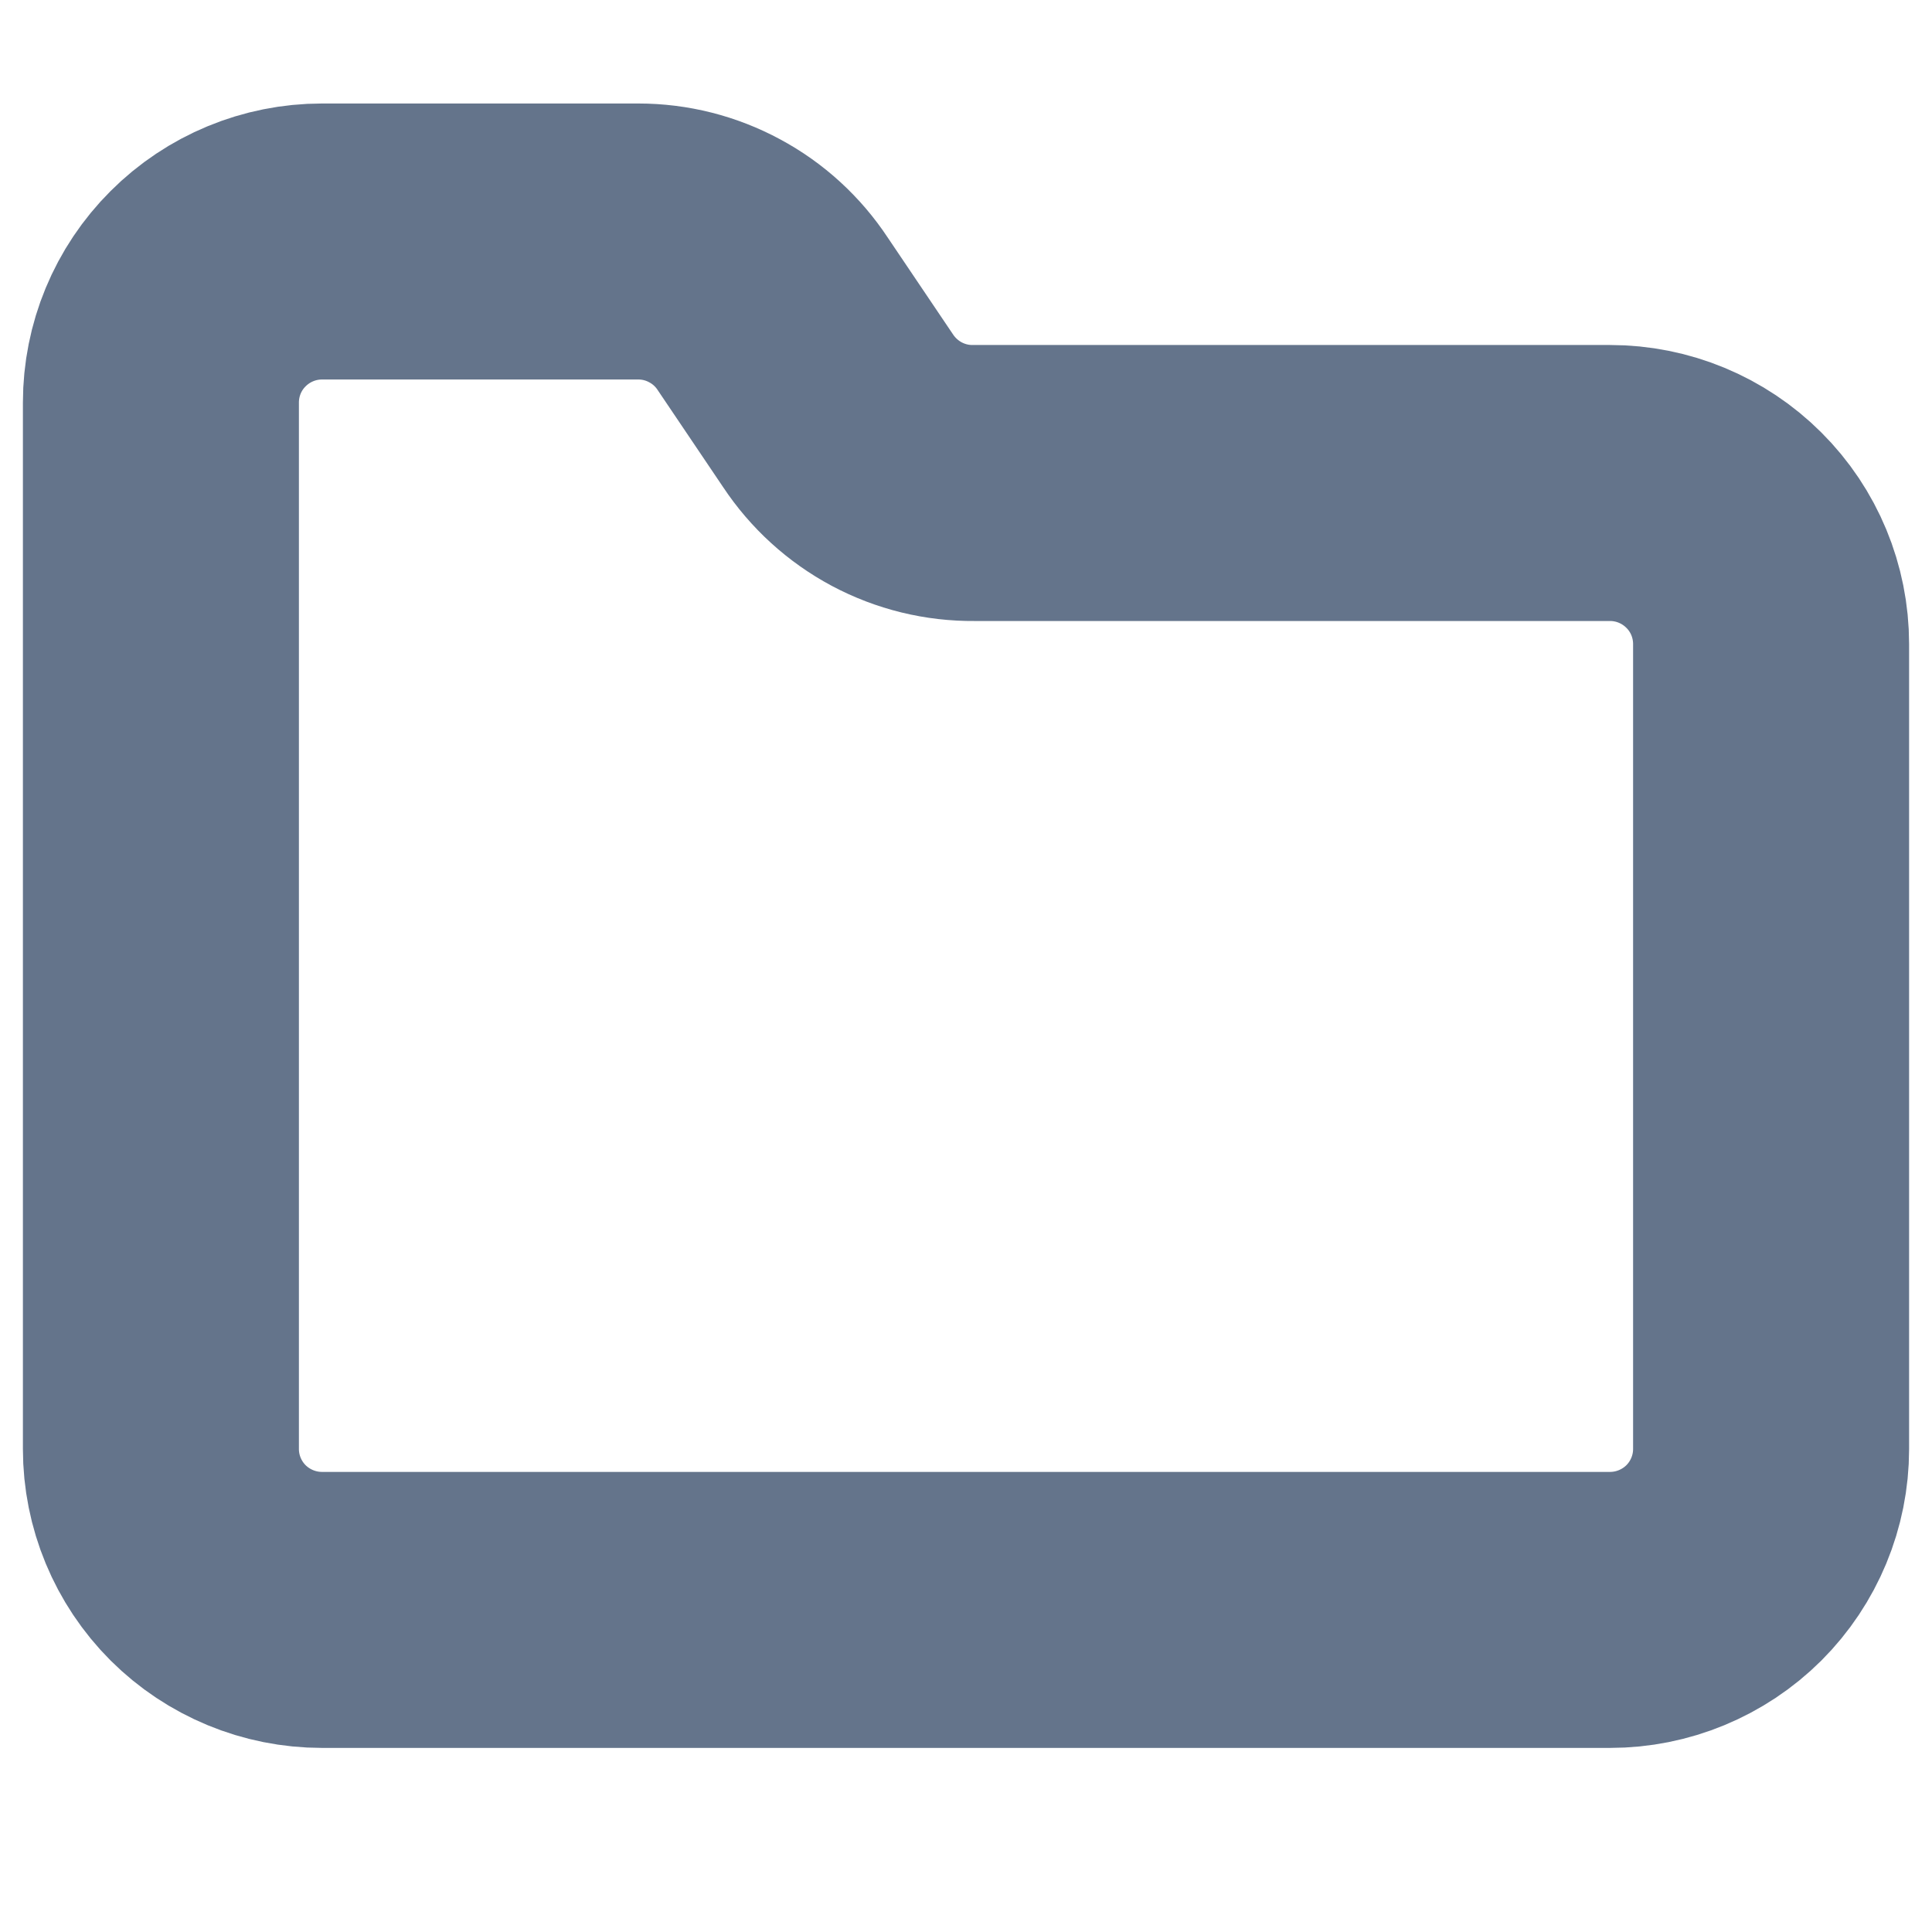
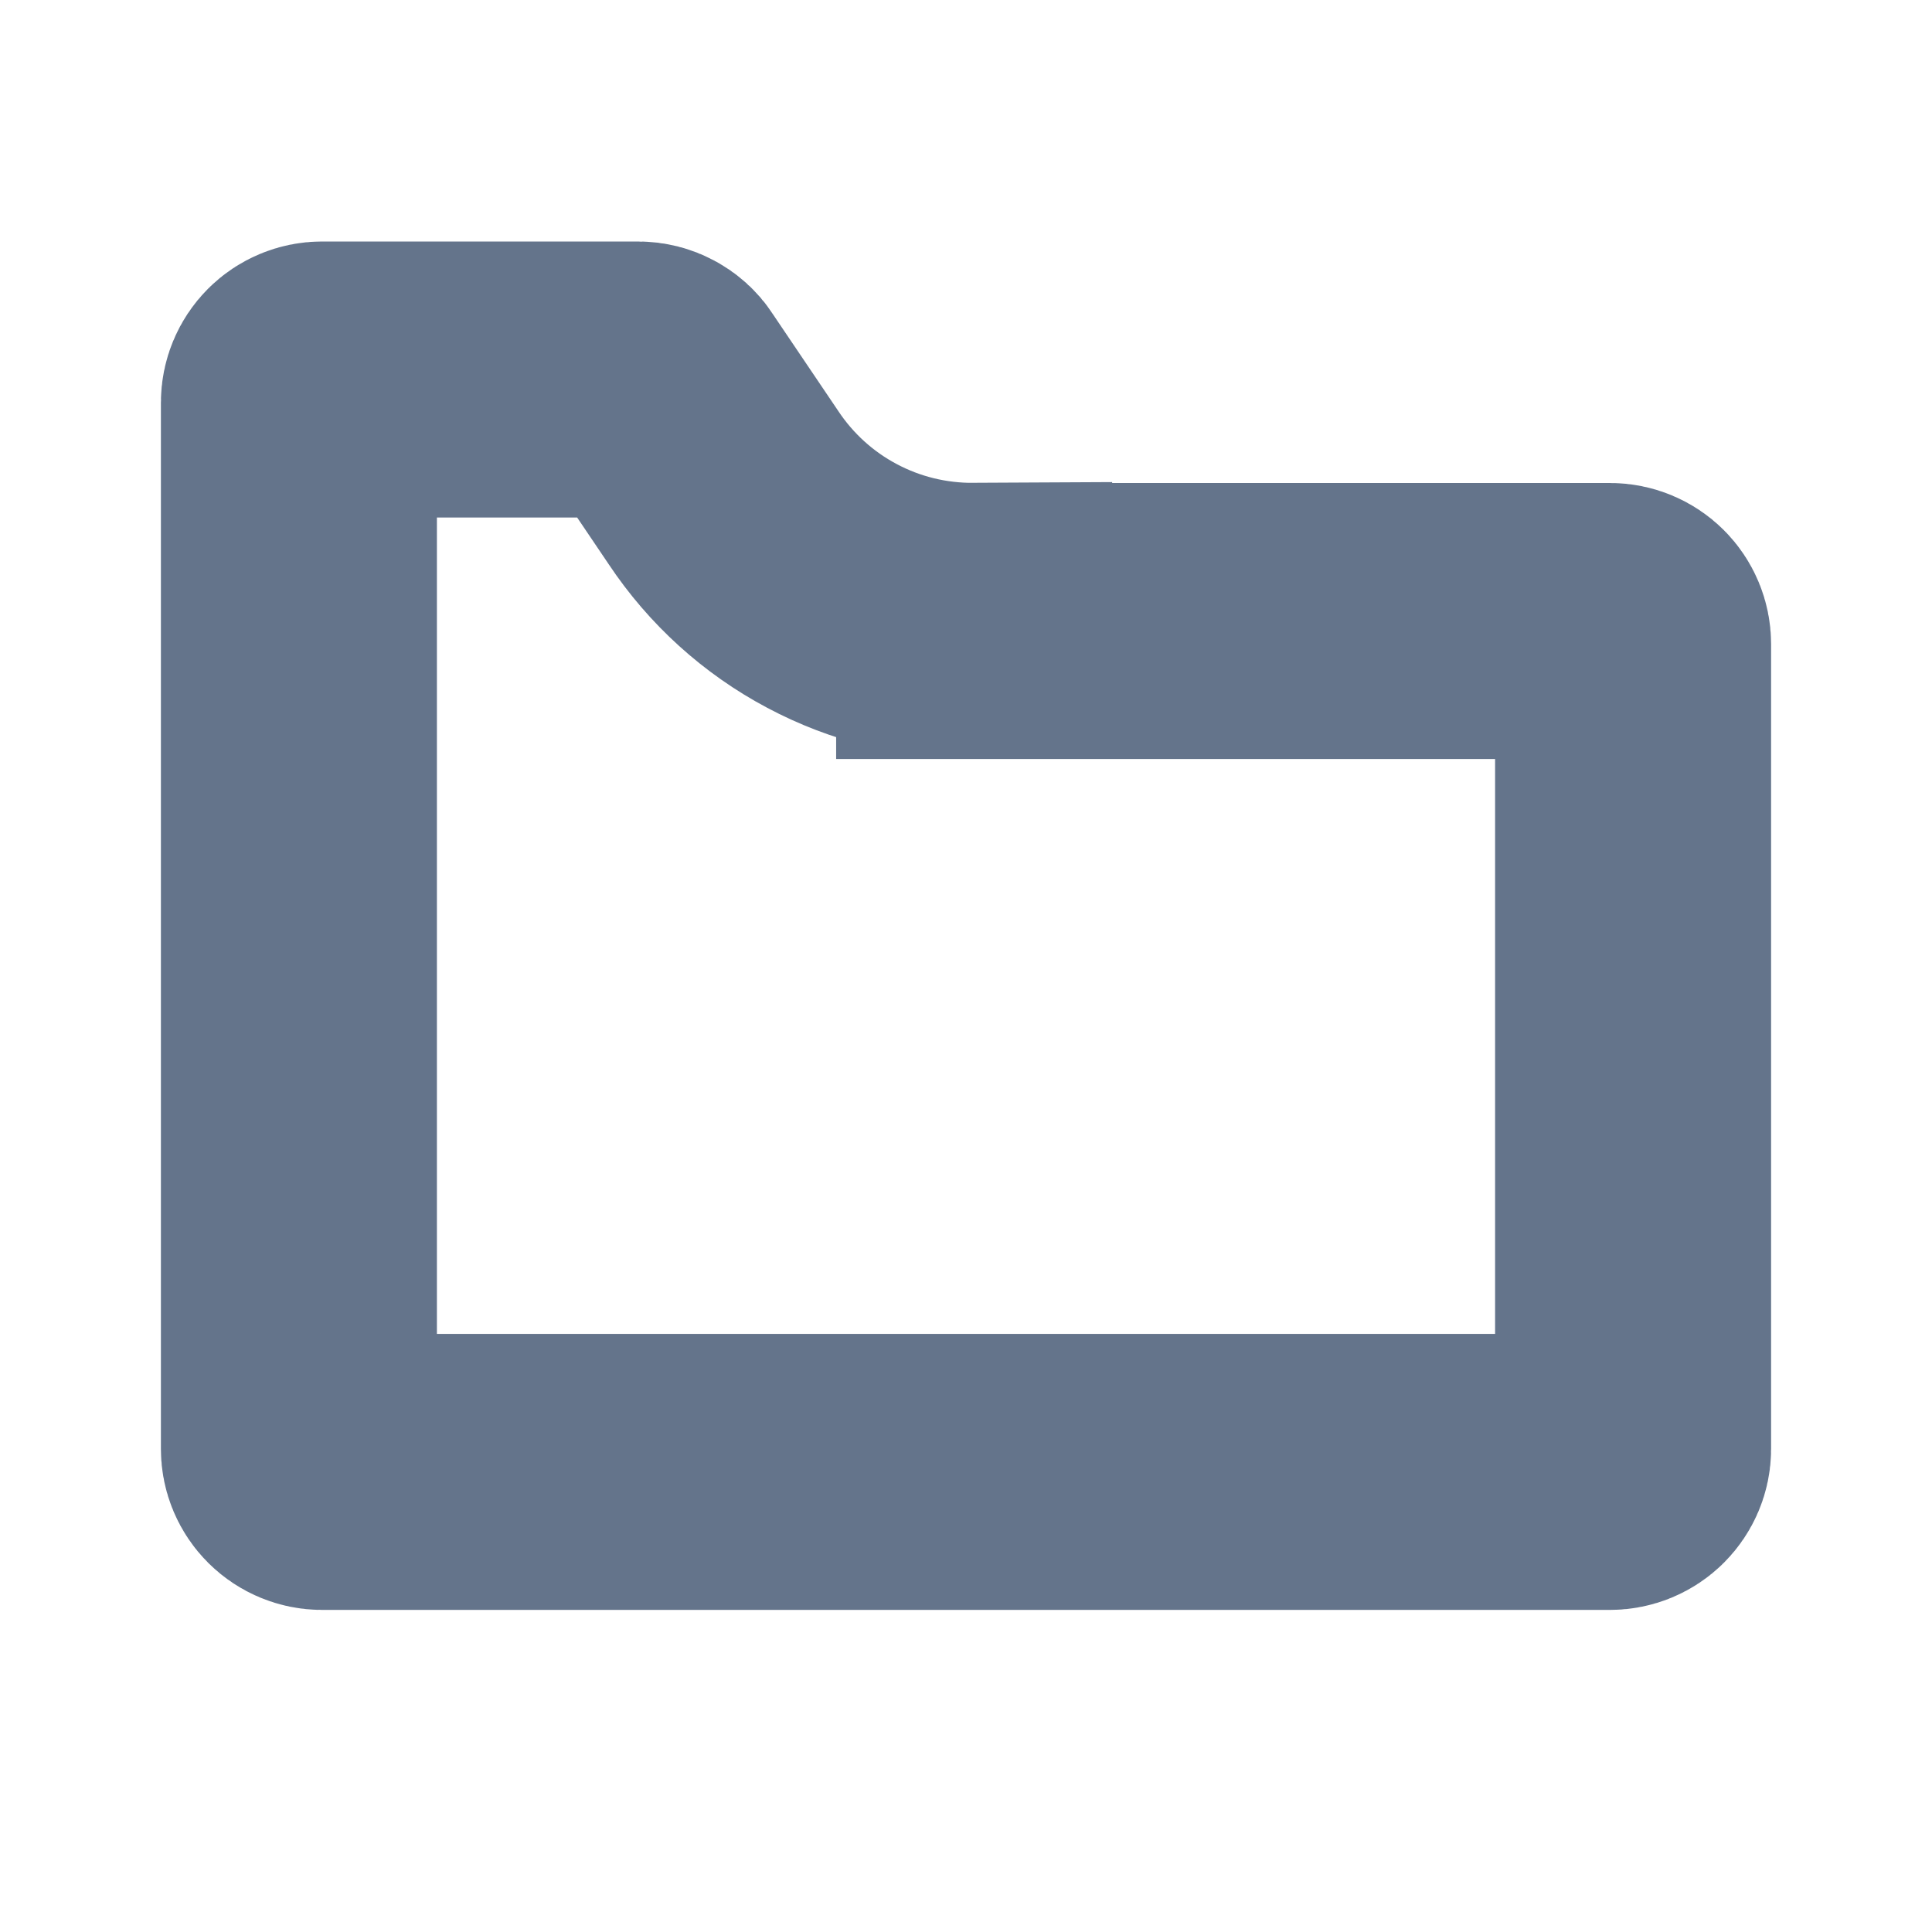
<svg xmlns="http://www.w3.org/2000/svg" preserveAspectRatio="none" overflow="visible" style="display: block;" width="14" height="14" viewBox="0 0 14 14" fill="none">
  <g id="folder">
-     <path id="Vector" d="M12.492 11.325C12.273 11.543 11.976 11.666 11.667 11.666H2.333C2.024 11.666 1.727 11.543 1.508 11.325C1.289 11.106 1.166 10.809 1.166 10.5V2.917C1.166 2.607 1.289 2.31 1.508 2.092C1.727 1.873 2.024 1.75 2.333 1.75H4.626C4.819 1.75 5.009 1.798 5.179 1.89C5.349 1.981 5.494 2.114 5.6 2.275L6.072 2.975C6.18 3.138 6.326 3.271 6.498 3.363C6.671 3.455 6.863 3.502 7.058 3.5H11.667C11.976 3.5 12.273 3.623 12.492 3.842C12.711 4.06 12.834 4.357 12.834 4.667V10.5C12.834 10.809 12.711 11.106 12.492 11.325Z" stroke="#64748B" stroke-width="2" stroke-linecap="round" />
+     <path id="Vector" d="M2.333 2.75H4.625C4.653 2.75 4.68 2.757 4.704 2.77C4.729 2.783 4.75 2.802 4.765 2.825L4.771 2.835L5.243 3.534C5.442 3.833 5.712 4.078 6.029 4.246C6.346 4.415 6.7 4.501 7.059 4.499V4.5H11.667C11.711 4.5 11.754 4.518 11.785 4.549C11.816 4.58 11.834 4.623 11.834 4.667V10.5C11.834 10.544 11.816 10.586 11.785 10.617C11.754 10.648 11.711 10.666 11.667 10.666H2.333C2.289 10.666 2.246 10.648 2.215 10.617C2.184 10.586 2.166 10.544 2.166 10.5V2.917C2.166 2.873 2.184 2.83 2.215 2.799C2.246 2.768 2.289 2.75 2.333 2.75Z" stroke="#64748B" stroke-width="2" stroke-linecap="round" />
  </g>
</svg>
